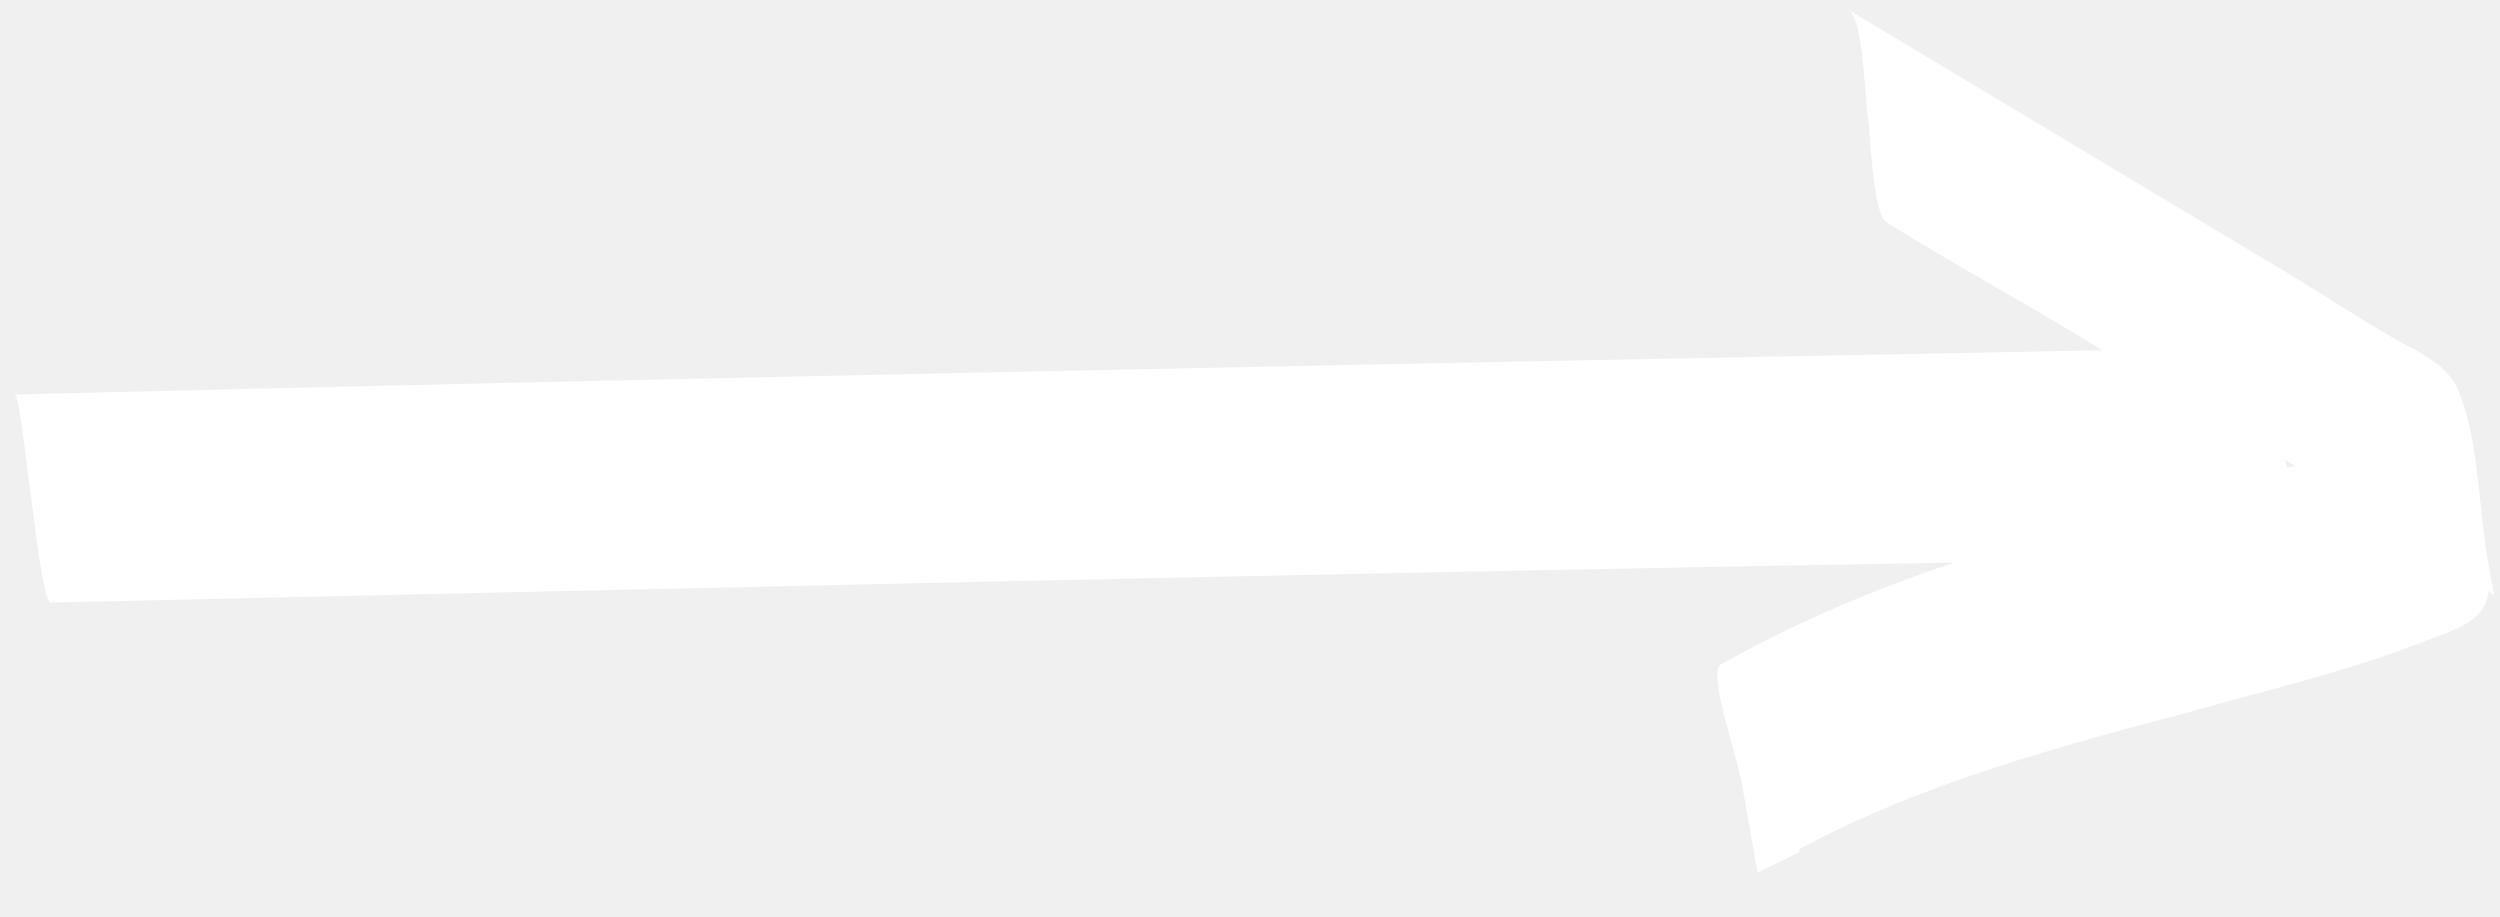
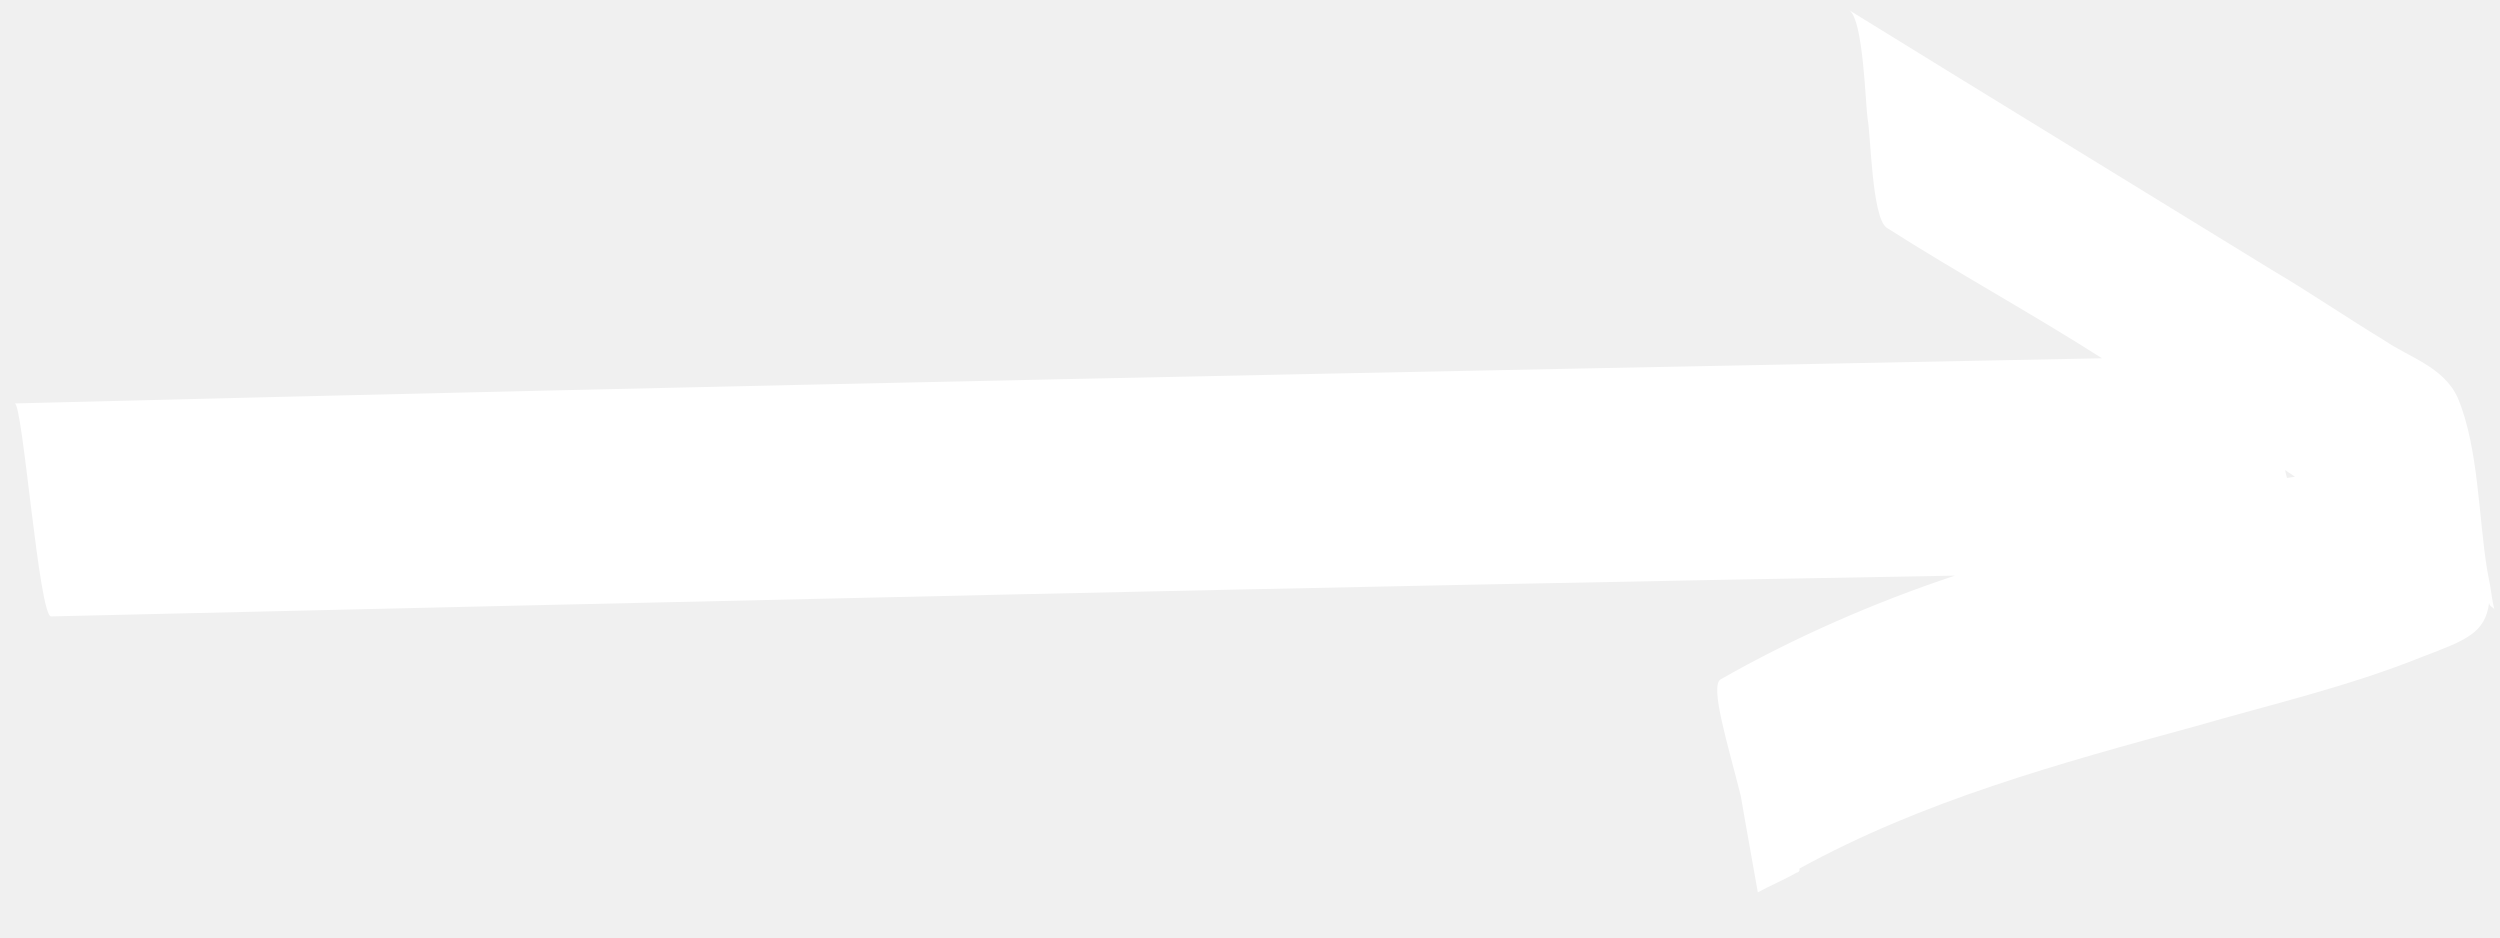
- <svg xmlns="http://www.w3.org/2000/svg" width="30" height="11" viewBox="0 0 30 11" fill="none">
-   <path d="M29.849 6.692C29.741 6.079 29.746 5.253 29.491 4.666C29.327 4.306 28.903 4.187 28.617 3.994C28.168 3.733 27.71 3.425 27.261 3.164C25.57 2.151 23.88 1.137 22.189 0.123C22.361 0.239 22.38 1.207 22.413 1.395C22.447 1.584 22.466 2.552 22.638 2.668C23.487 3.198 24.377 3.673 25.227 4.203C16.889 4.362 8.502 4.529 0.173 4.734C0.271 4.717 0.466 7.257 0.613 7.231C8.193 7.061 15.822 6.882 23.458 6.75C22.506 7.064 21.521 7.48 20.651 7.974C20.512 8.047 20.735 8.736 20.891 9.34C20.958 9.717 21.024 10.094 21.091 10.471C21.229 10.398 21.416 10.317 21.555 10.244C21.555 10.244 21.604 10.235 21.595 10.188C23.068 9.394 24.705 8.959 26.342 8.525C27.254 8.267 28.174 8.056 29.069 7.704C29.59 7.515 29.826 7.425 29.866 7.078C29.875 7.125 29.923 7.116 29.932 7.163C29.915 7.069 29.898 6.975 29.882 6.88C29.873 6.833 29.857 6.739 29.849 6.692ZM27.538 5.593C27.489 5.602 27.489 5.602 27.44 5.611C27.432 5.563 27.424 5.516 27.424 5.516C27.424 5.516 27.481 5.555 27.538 5.593Z" fill="white" />
+ <svg xmlns="http://www.w3.org/2000/svg" width="16pt" height="6pt" viewBox="0 0 16 6" version="1.1">
+   <g id="surface1">
+     <path style=" stroke:none;fill-rule:nonzero;fill:rgb(100%,100%,100%);fill-opacity:1;" d="M 15.918 3.648 C 15.863 3.316 15.863 2.863 15.73 2.547 C 15.641 2.348 15.414 2.285 15.262 2.18 C 15.023 2.035 14.777 1.867 14.539 1.727 C 13.637 1.172 12.734 0.621 11.836 0.066 C 11.926 0.129 11.938 0.66 11.953 0.762 C 11.973 0.863 11.98 1.391 12.074 1.457 C 12.527 1.746 13 2.004 13.453 2.293 C 9.008 2.379 4.535 2.469 0.094 2.582 C 0.145 2.574 0.25 3.957 0.328 3.945 C 4.371 3.852 8.438 3.754 12.512 3.684 C 12.004 3.852 11.477 4.082 11.012 4.348 C 10.941 4.391 11.059 4.766 11.141 5.094 C 11.176 5.301 11.215 5.508 11.25 5.711 C 11.32 5.672 11.422 5.629 11.496 5.586 C 11.496 5.586 11.523 5.582 11.516 5.559 C 12.305 5.125 13.176 4.887 14.051 4.648 C 14.535 4.508 15.027 4.395 15.504 4.203 C 15.781 4.098 15.906 4.051 15.93 3.859 C 15.934 3.887 15.961 3.883 15.965 3.906 C 15.953 3.855 15.945 3.805 15.938 3.754 C 15.934 3.727 15.922 3.676 15.918 3.648 Z M 14.688 3.051 C 14.66 3.055 14.66 3.055 14.637 3.059 C 14.629 3.035 14.625 3.008 14.625 3.008 C 14.625 3.008 14.656 3.031 14.688 3.051 Z M 14.688 3.051 " />
+   </g>
</svg>
